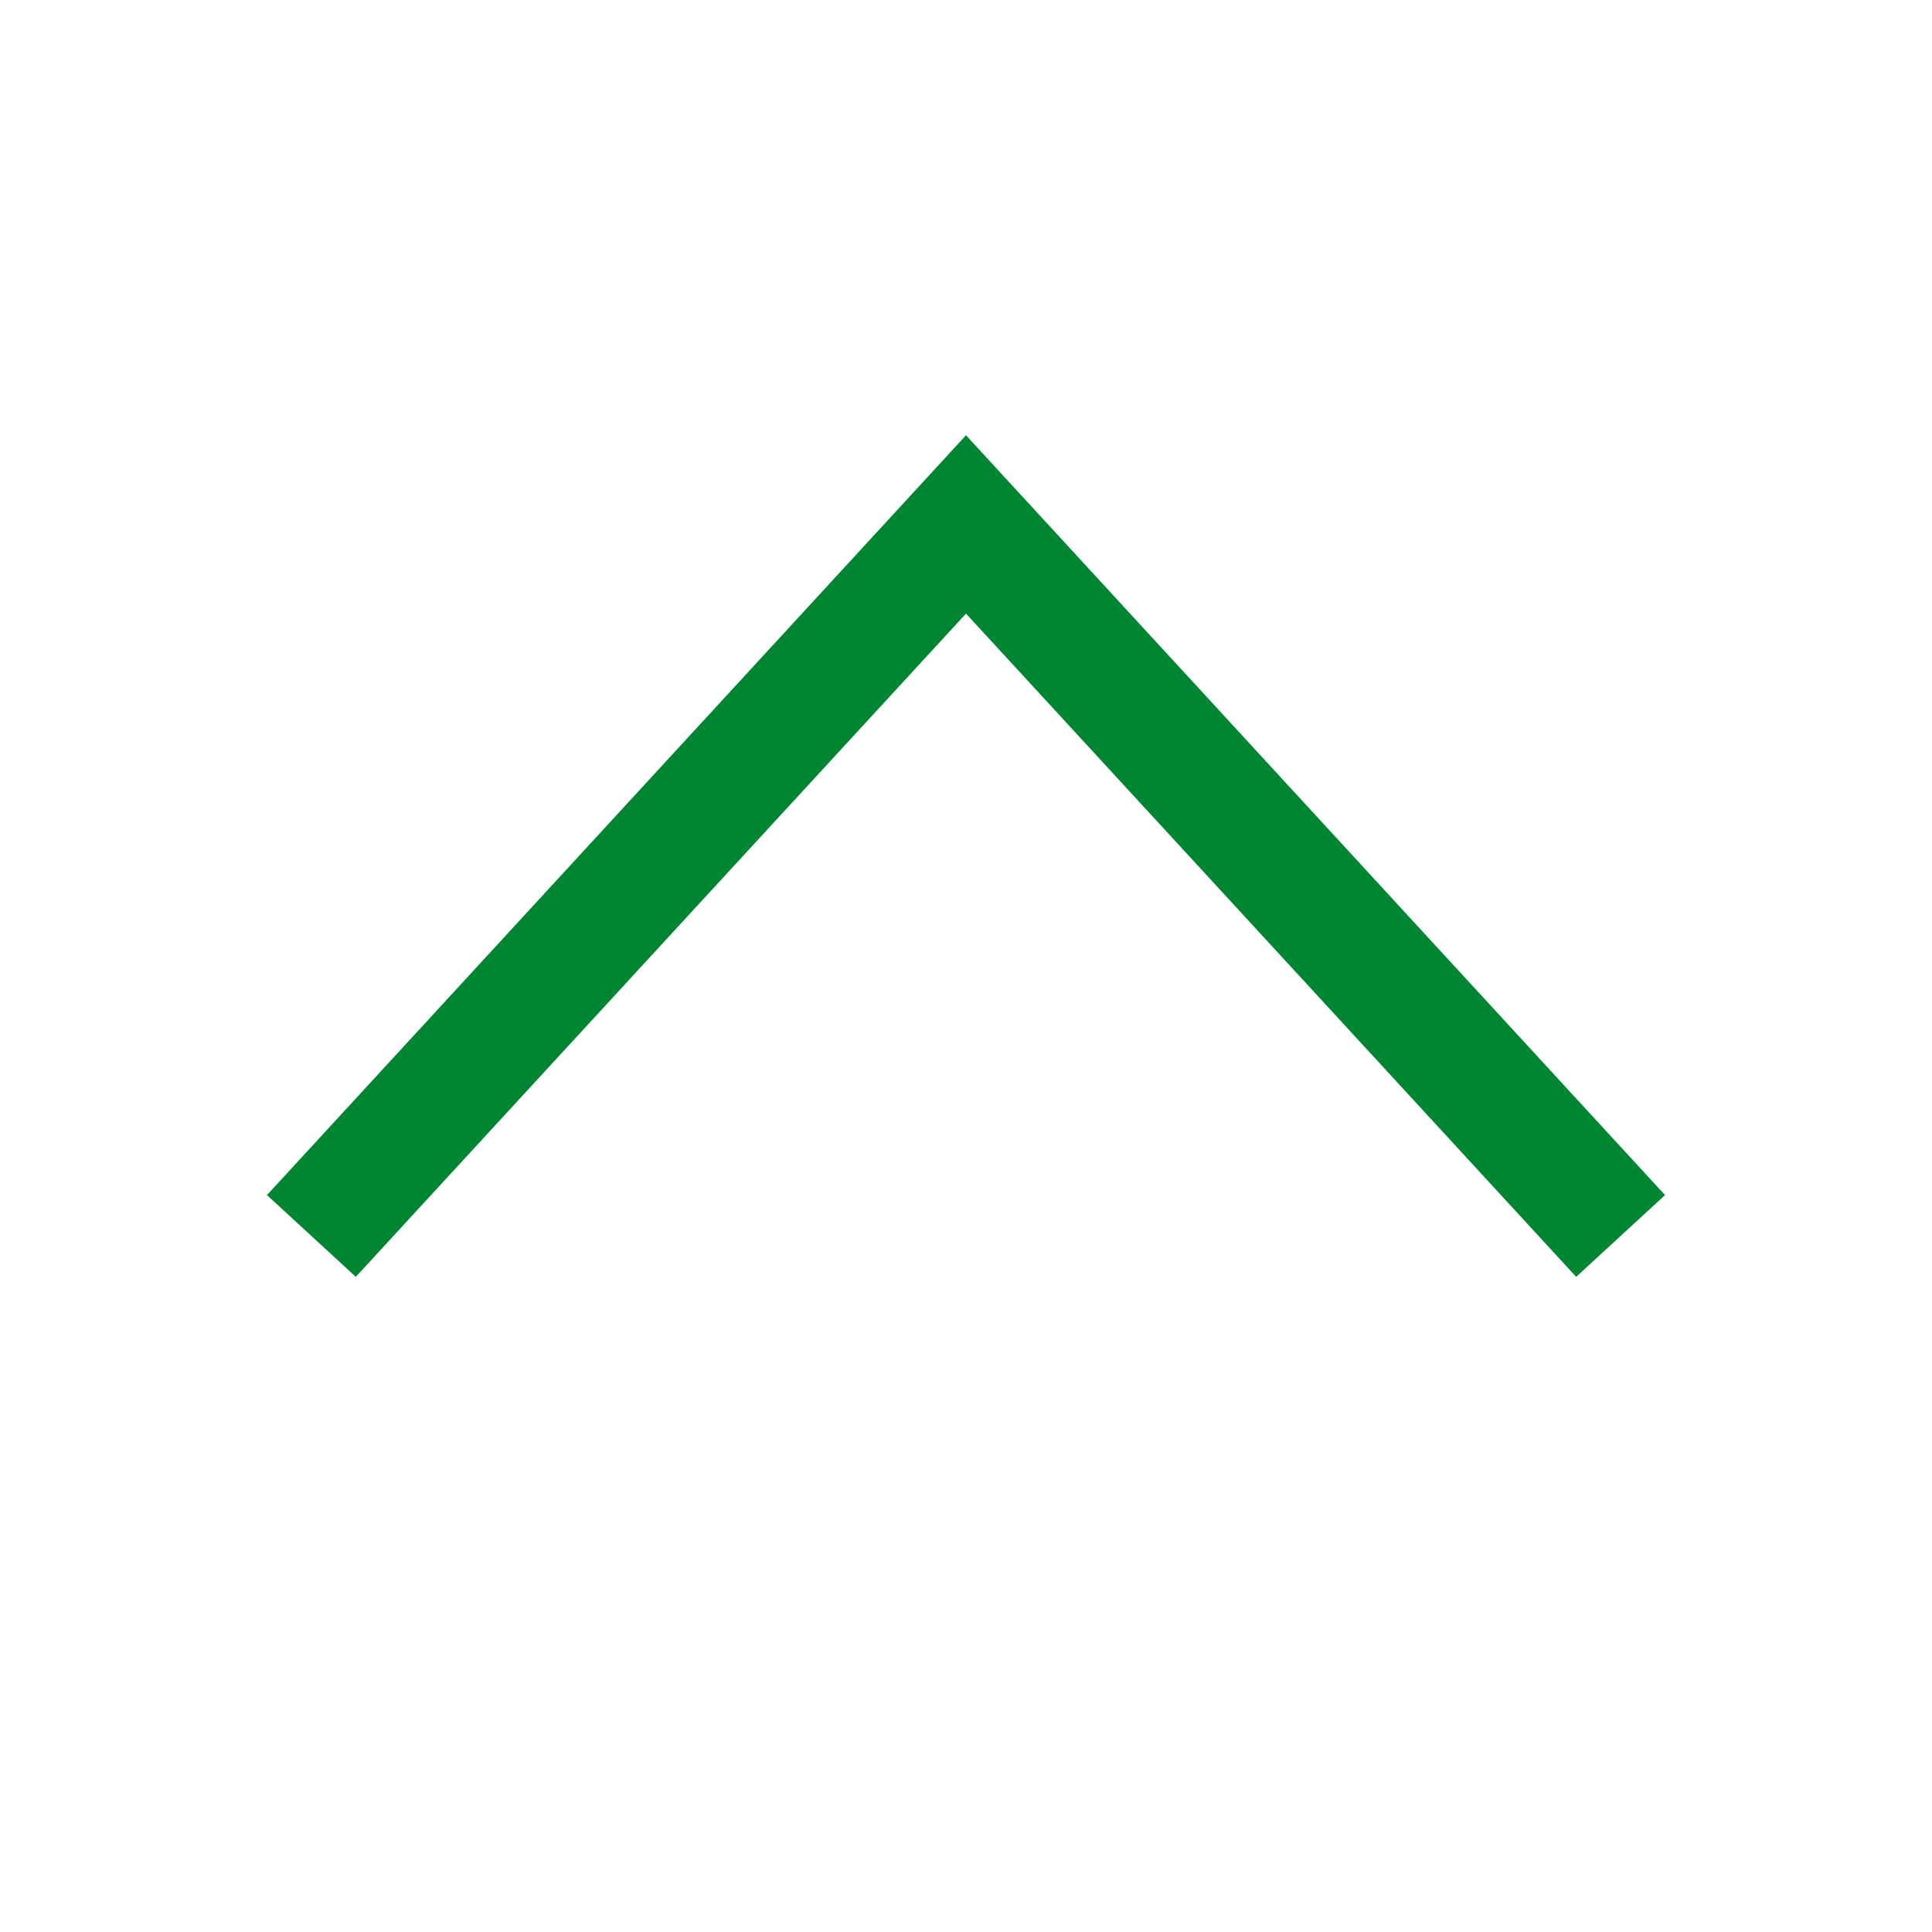
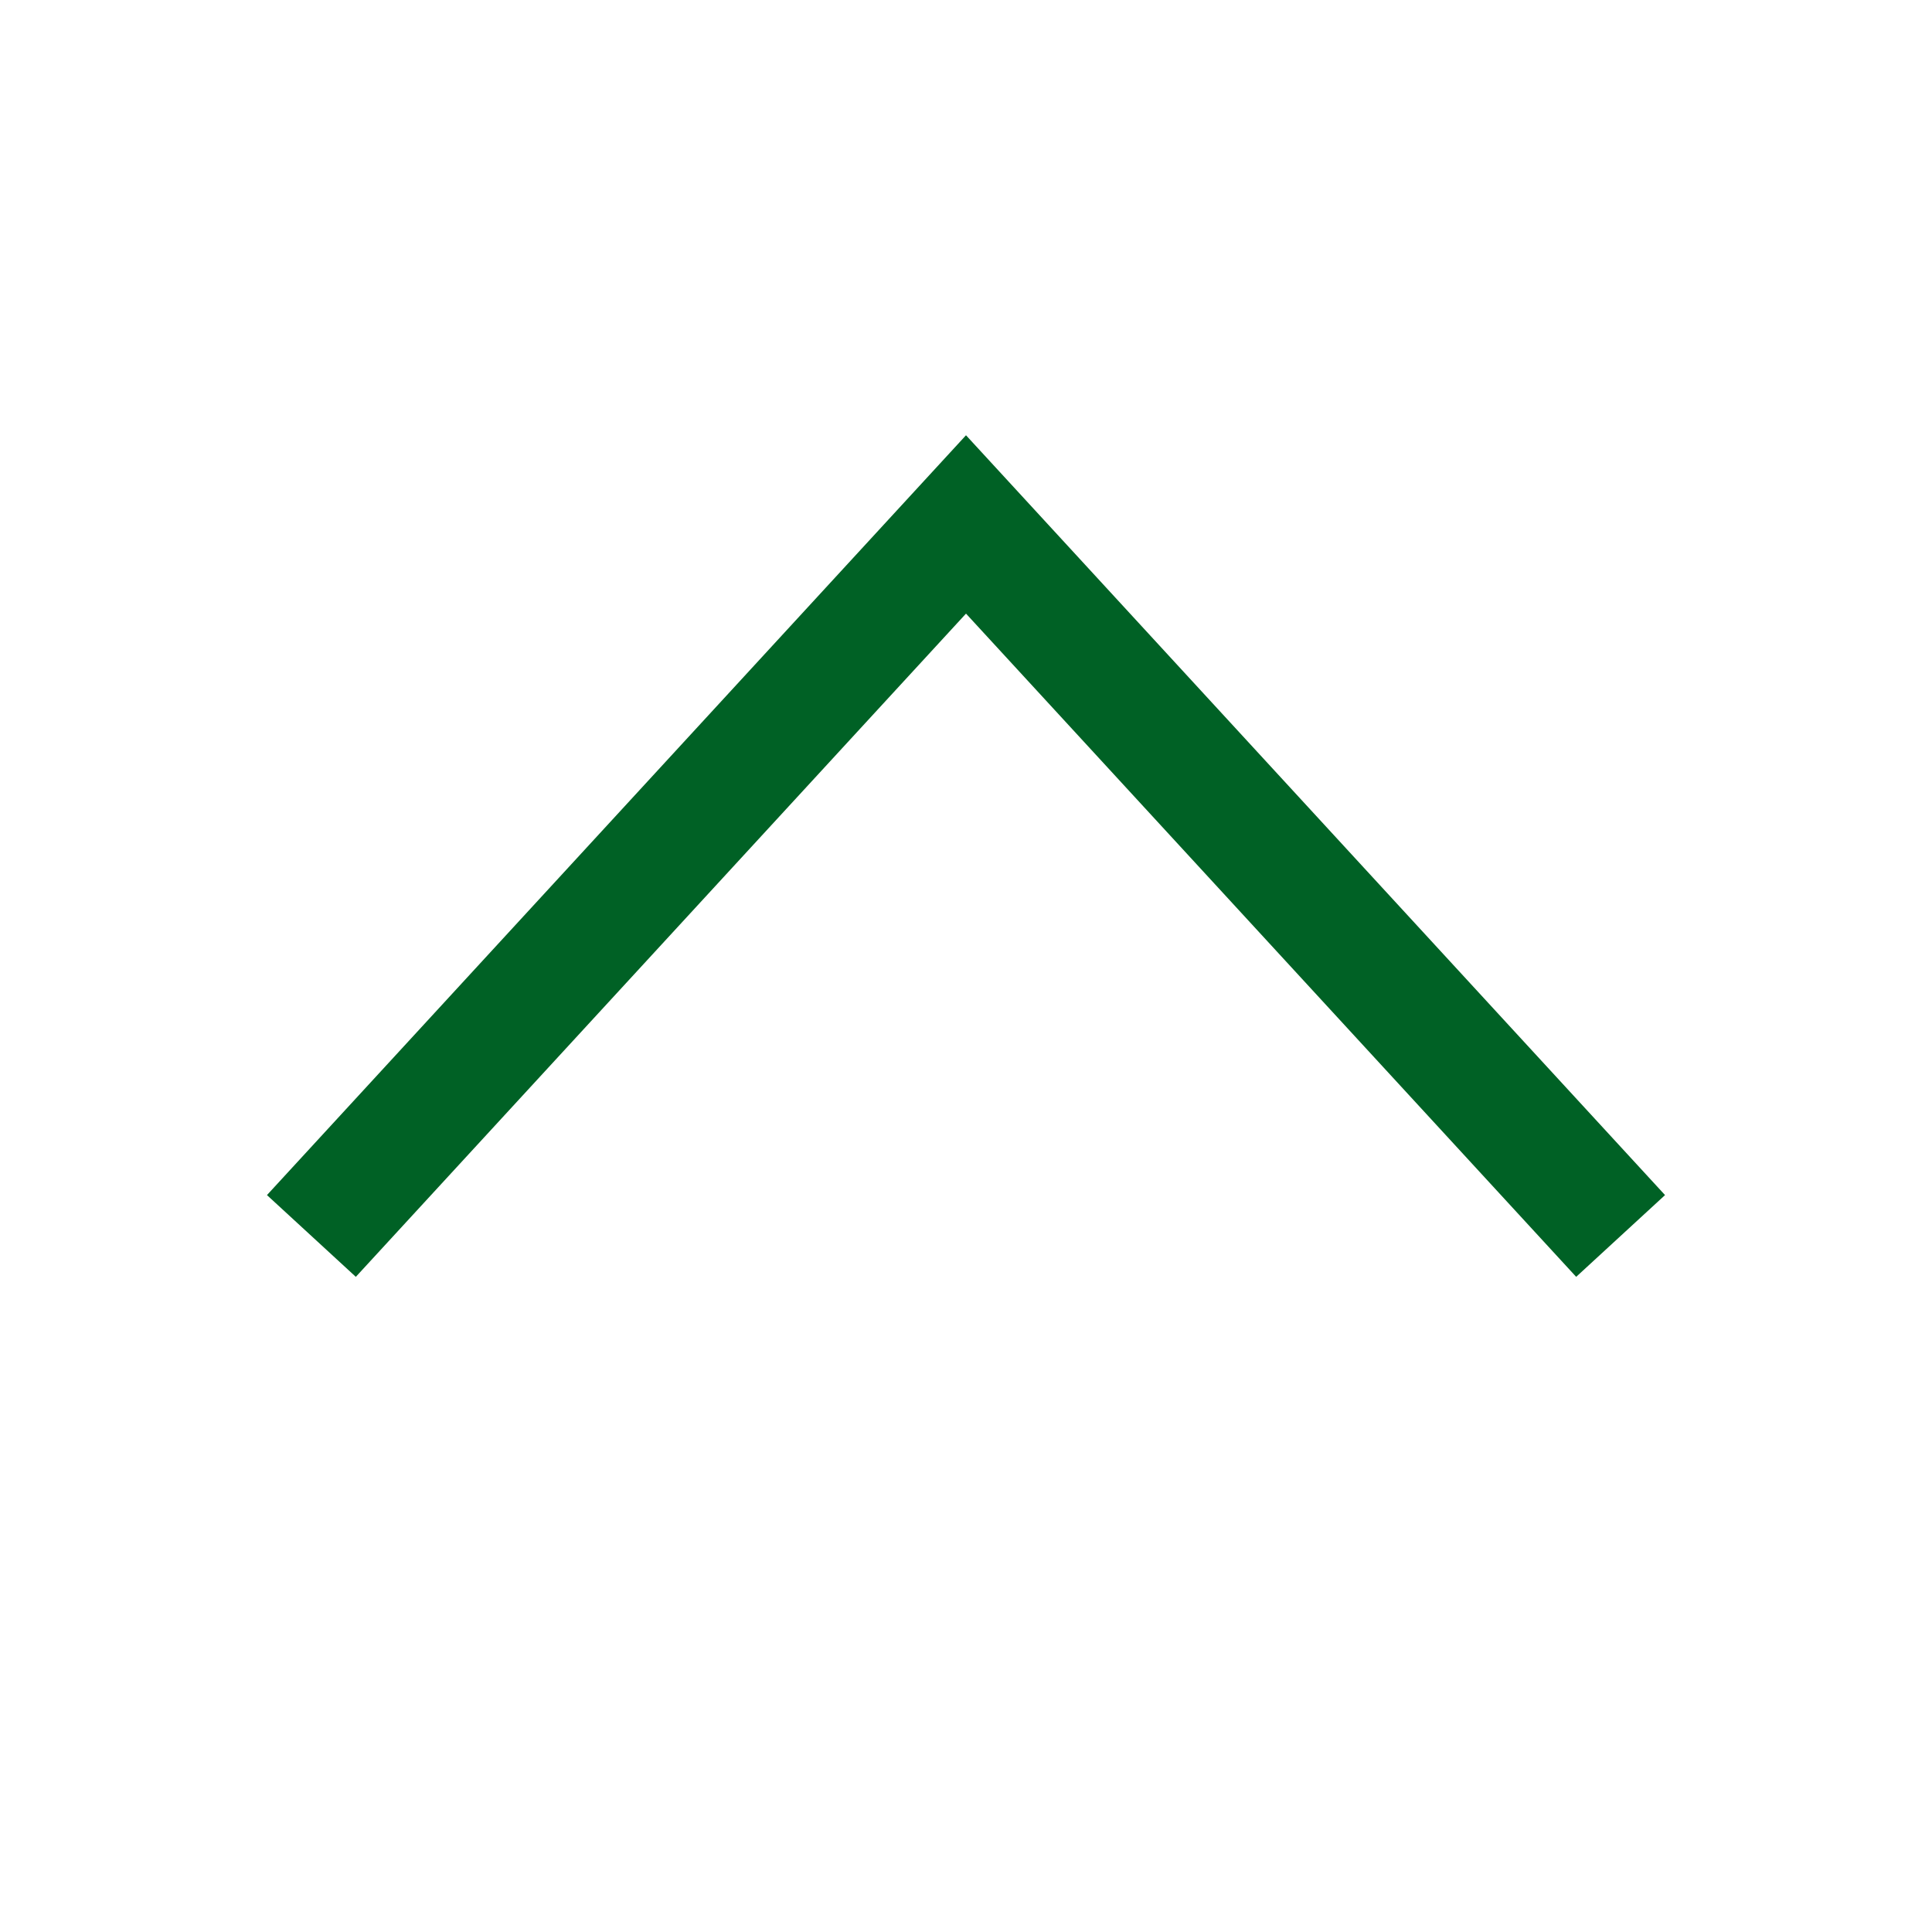
<svg xmlns="http://www.w3.org/2000/svg" width="24px" height="24px" viewBox="0 0 24 24" version="1.1">
  <g id="Page-1" stroke="none" stroke-width="1" fill="none" fill-rule="evenodd">
    <g id="Calculator---Repaymant---Interest-rate---Desktop" transform="translate(-1163, -717)">
      <g id="Group-6" transform="translate(736, 393)">
        <g id="Change-rate" transform="translate(294, 324)">
          <g id="up_arrow_01" transform="translate(133, 0)">
            <rect id="Rectangle" x="0" y="0" width="24" height="24" />
-             <polyline id="Rectangle-7" stroke="#008533" stroke-width="1.5" transform="translate(12, 15) scale(1, -1) rotate(-225) translate(-12, -15) " points="6 9.5 18 9 17.5 21" />
+             <polyline id="Rectangle-7" stroke="#006125" stroke-width="1.5" transform="translate(12, 15) scale(1, -1) rotate(-225) translate(-12, -15) " points="6 9.5 18 9 17.5 21" />
          </g>
        </g>
      </g>
    </g>
  </g>
</svg>
